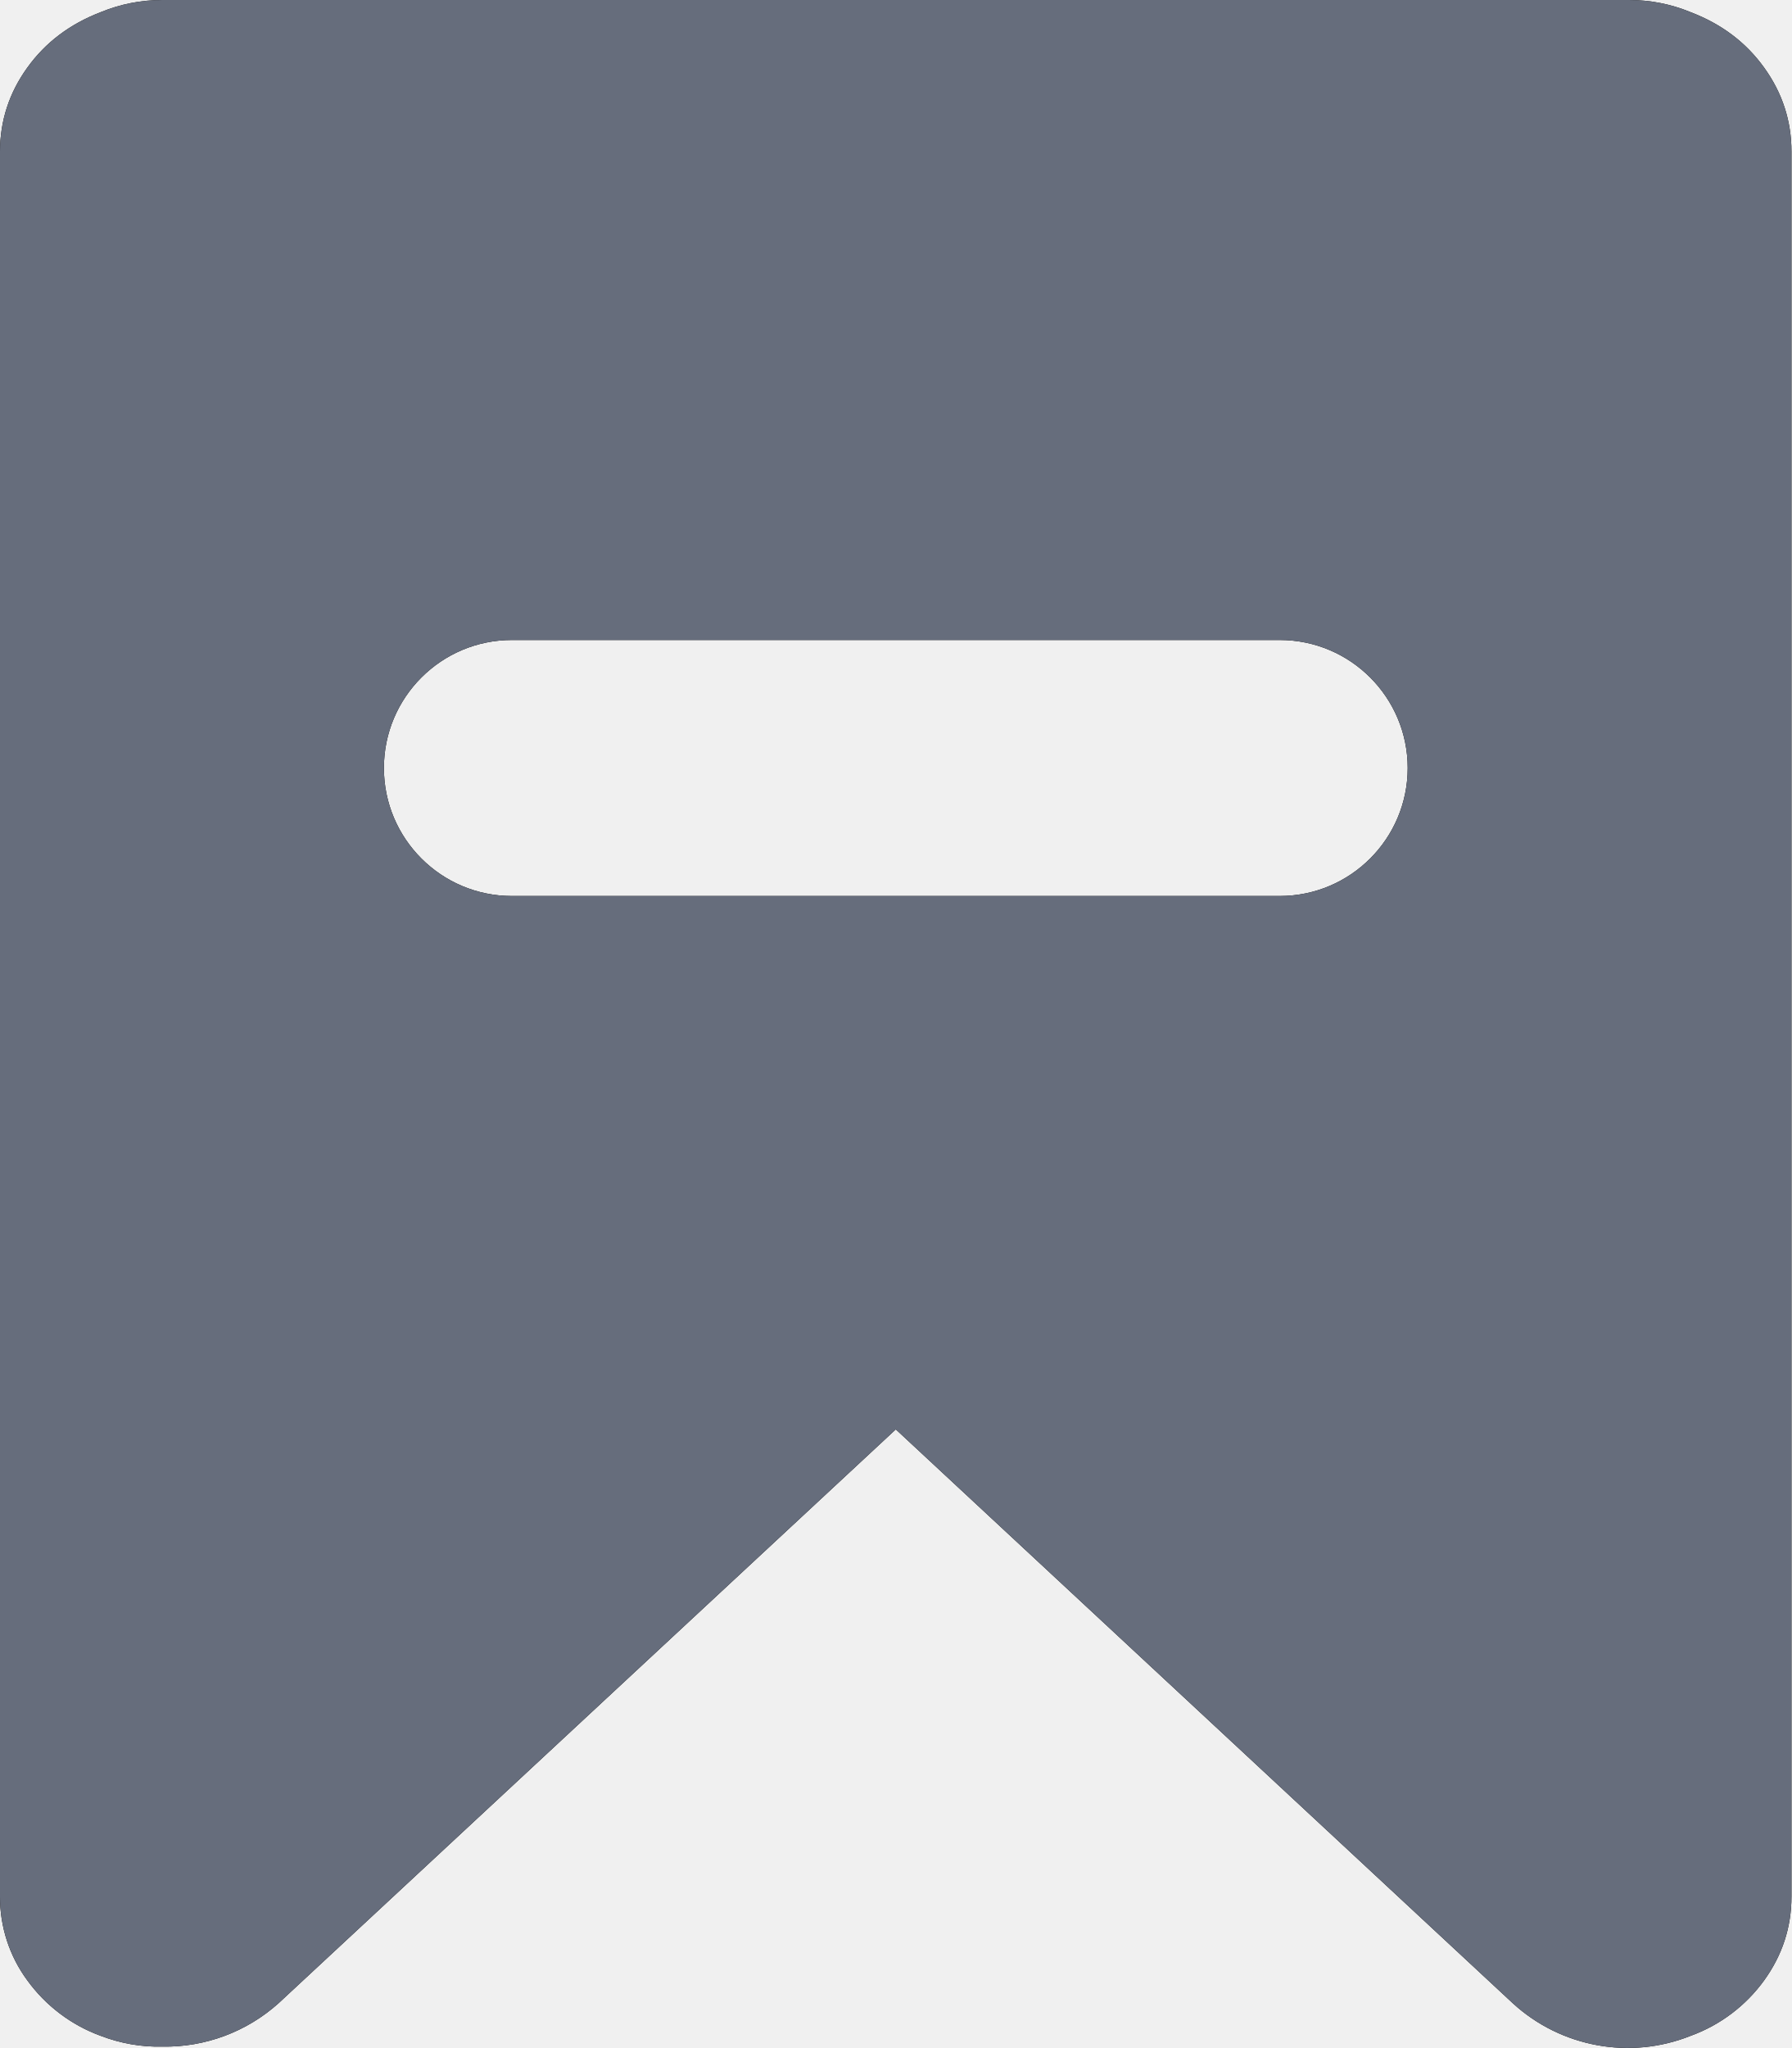
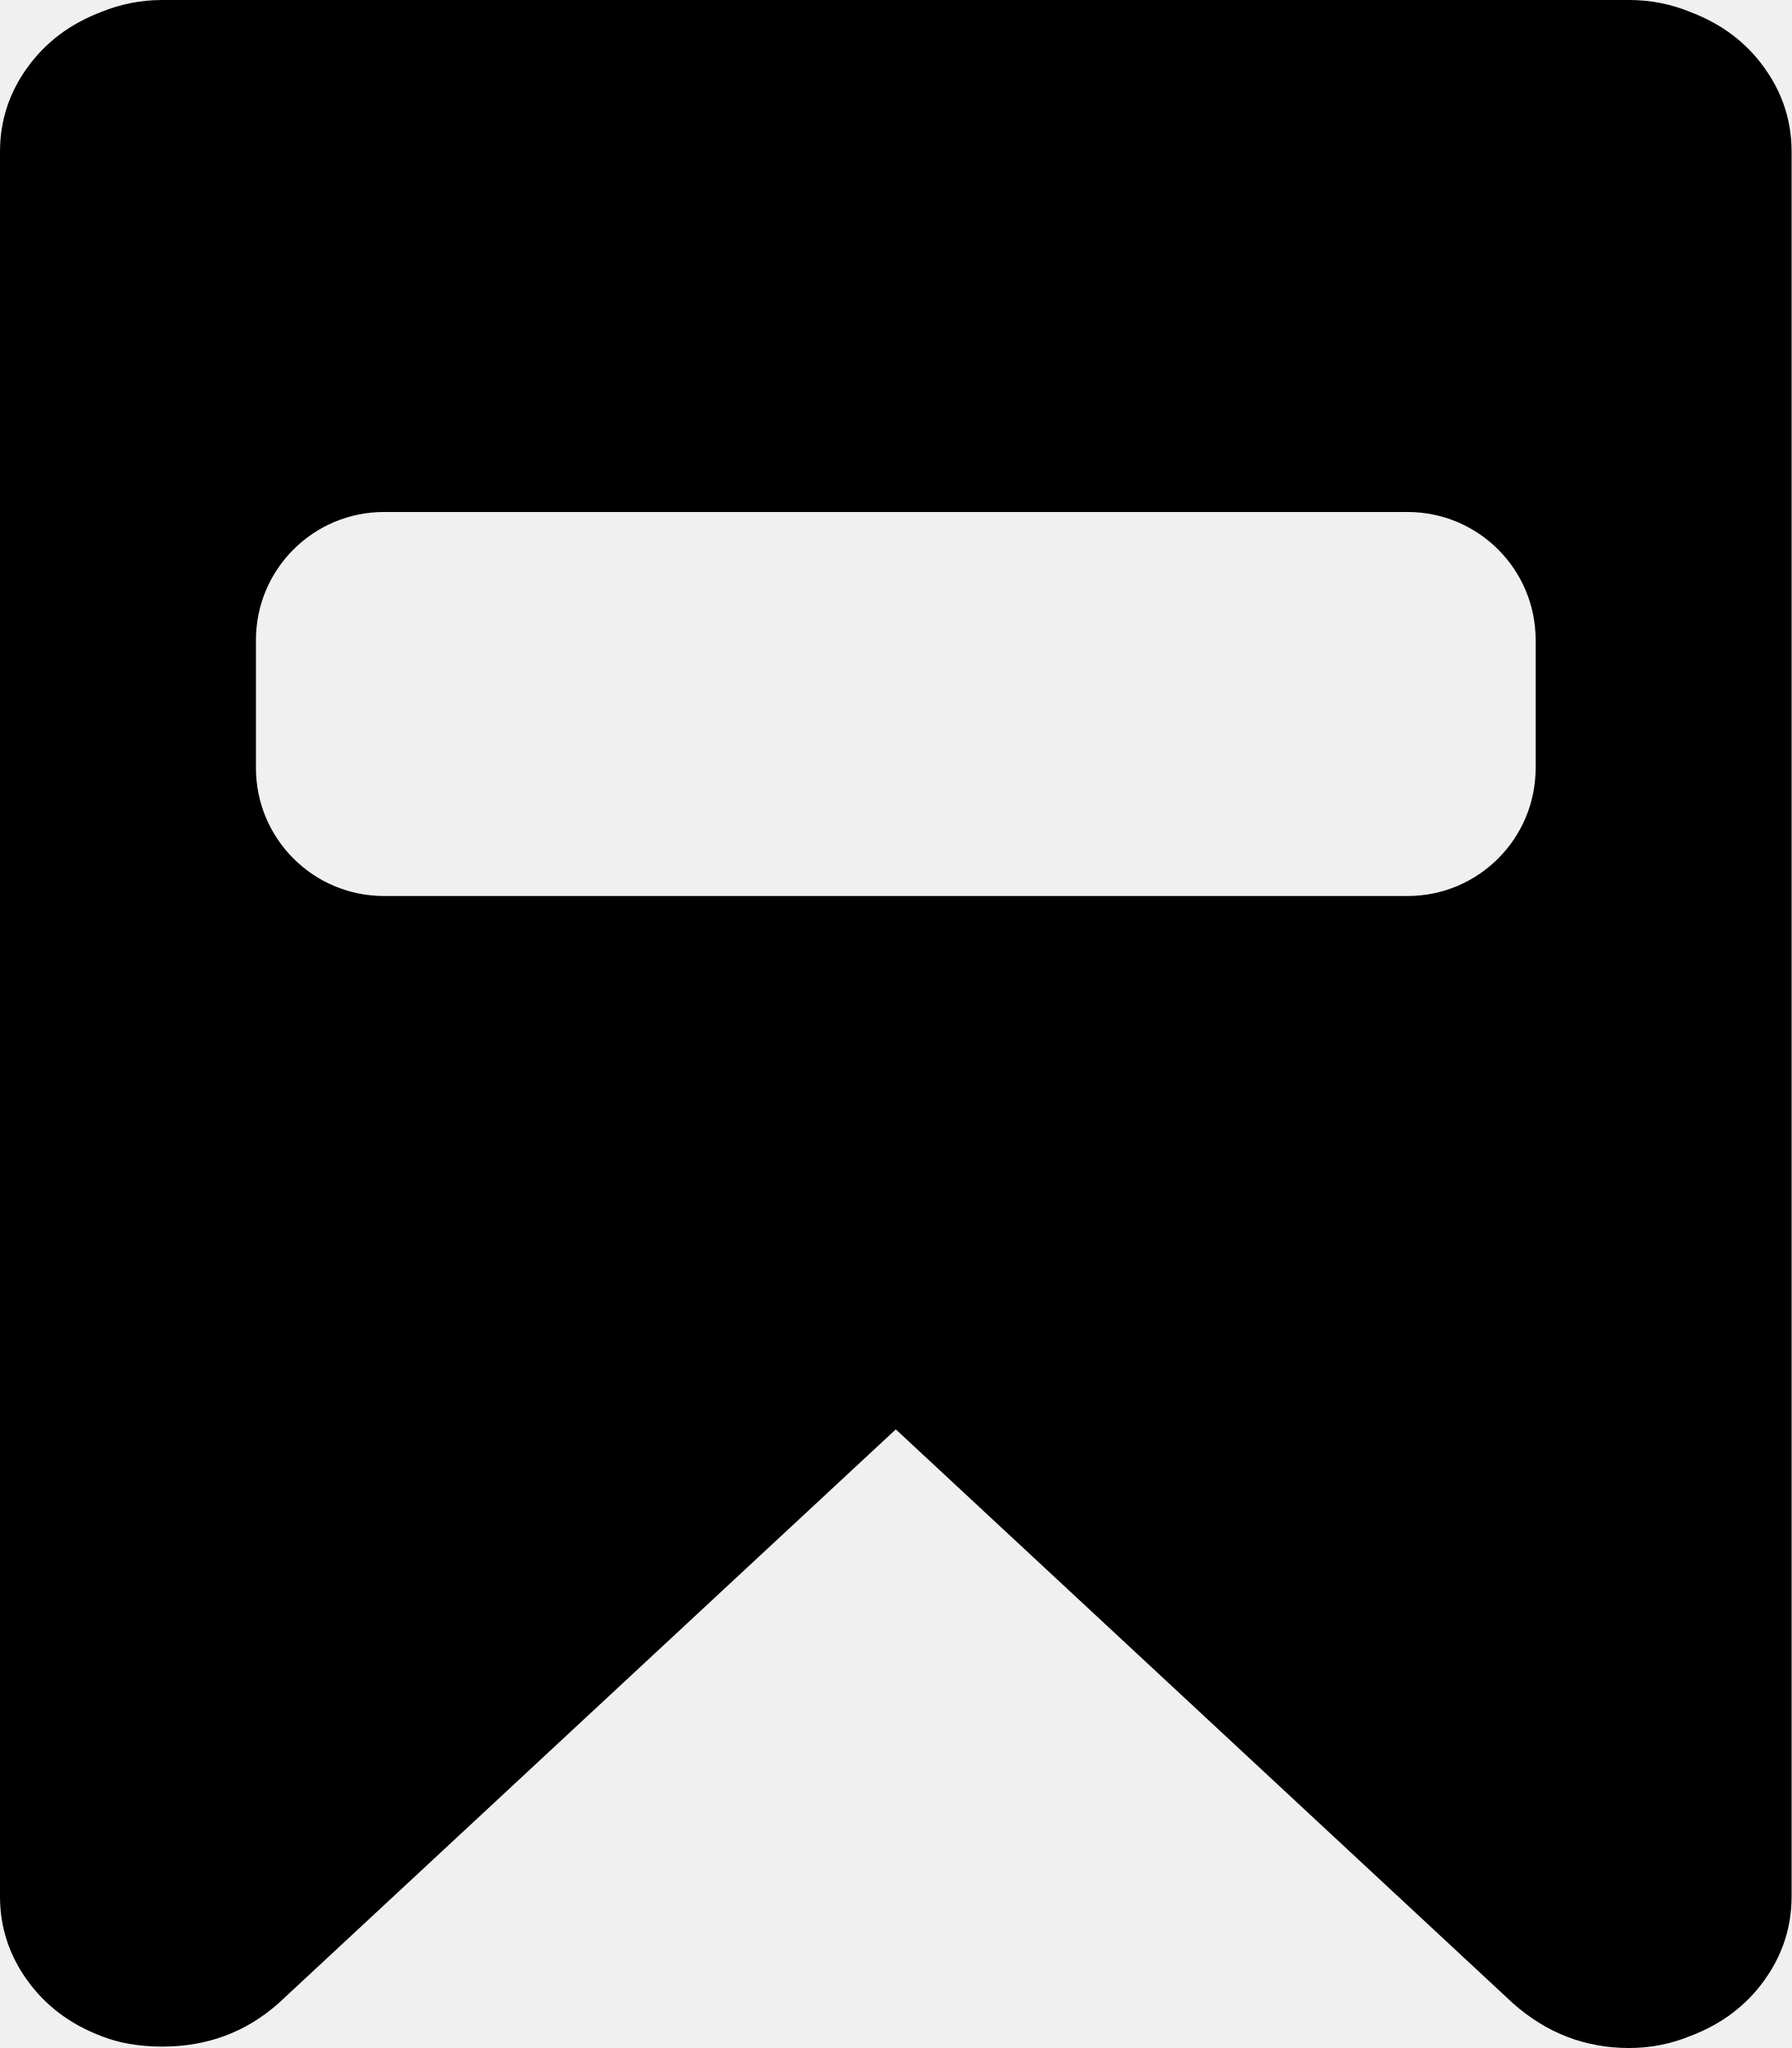
<svg xmlns="http://www.w3.org/2000/svg" xmlns:xlink="http://www.w3.org/1999/xlink" width="14px" height="16px" viewBox="0 0 14 16" version="1.1">
  <defs>
-     <path d="M0.213,0.529 C0.355,0.331 0.547,0.187 0.787,0.095 C0.94,0.032 1.101,0 1.27,0 L12.73,0 C12.898,0 13.058,0.032 13.211,0.095 C13.452,0.187 13.644,0.331 13.786,0.529 C13.928,0.726 13.999,0.945 13.999,1.184 L13.999,14.816 C13.999,15.056 13.928,15.274 13.786,15.471 C13.642,15.67 13.442,15.821 13.211,15.905 C12.738,16.094 12.198,15.995 11.822,15.651 L7,11.167 L2.176,15.651 C1.927,15.874 1.603,15.995 1.269,15.989 C1.104,15.993 0.941,15.964 0.787,15.905 C0.557,15.821 0.357,15.67 0.213,15.471 C0.073,15.281 -0.001,15.052 1.94290723e-16,14.816 L1.94290723e-16,1.185 C1.94290723e-16,0.945 0.071,0.726 0.213,0.529 Z M4,5 C3.448,5 3,5.448 3,6 C3,6.552 3.448,7 4,7 L10,7 C10.552,7 11,6.552 11,6 C11,5.448 10.552,5 10,5 L4,5 Z" id="path-1" />
+     <path d="M5.213,4.529 C5.355,4.331 5.547,4.187 5.787,4.095 C5.94,4.032 6.101,4 6.269,4 L17.731,4 C17.899,4 18.059,4.032 18.212,4.095 C18.453,4.187 18.645,4.331 18.787,4.529 C18.929,4.726 19,4.945 19,5.184 L19,18.816 C19,19.055 18.929,19.274 18.787,19.471 C18.645,19.669 18.453,19.813 18.212,19.905 C18.059,19.968 17.899,20 17.731,20 C17.388,20 17.086,19.884 16.823,19.651 L12,15.167 L7.176,19.651 C6.921,19.877 6.619,19.989 6.269,19.989 C6.086,19.989 5.926,19.961 5.787,19.905 C5.547,19.813 5.355,19.669 5.213,19.471 C5.071,19.274 5,19.055 5,18.816 L5,5.185 C5,4.945 5.071,4.726 5.213,4.529 Z M8,8 C7.448,8 7,8.448 7,9 L7,10 C7,10.552 7.448,11 8,11 L16,11 C16.552,11 17,10.552 17,10 L17,9 C17,8.448 16.552,8 16,8 L8,8 Z" id="path-1" />
  </defs>
-   <g id="Screen" stroke="none" stroke-width="1" fill="none" fill-rule="evenodd">
-     <g id="Sign-in" transform="translate(-429, -669)">
-       <g id="bookmark-remove" transform="translate(429, 669)">
-         <g id="a-link" fill="#000000" fill-rule="nonzero">
-           <path d="M0.213,0.529 C0.355,0.331 0.547,0.187 0.787,0.095 C0.94,0.032 1.101,0 1.27,0 L12.73,0 C12.898,0 13.058,0.032 13.211,0.095 C13.452,0.187 13.644,0.331 13.786,0.529 C13.928,0.726 13.999,0.945 13.999,1.184 L13.999,14.816 C13.999,15.056 13.928,15.274 13.786,15.471 C13.642,15.67 13.442,15.821 13.211,15.905 C12.738,16.094 12.198,15.995 11.822,15.651 L7,11.167 L2.176,15.651 C1.927,15.874 1.603,15.995 1.269,15.989 C1.104,15.993 0.941,15.964 0.787,15.905 C0.557,15.821 0.357,15.67 0.213,15.471 C0.073,15.281 -0.001,15.052 1.94290723e-16,14.816 L1.94290723e-16,1.185 C1.94290723e-16,0.945 0.071,0.726 0.213,0.529 Z M4,5 C3.448,5 3,5.448 3,6 C3,6.552 3.448,7 4,7 L10,7 C10.552,7 11,6.552 11,6 C11,5.448 10.552,5 10,5 L4,5 Z" id="a" />
-         </g>
-         <g id="Clipped">
-           <mask id="mask-2" fill="white">
-             <use xlink:href="#path-1" />
-           </mask>
-           <g id="a" />
-           <g id="Group" mask="url(#mask-2)" fill="#666d7c" fill-rule="nonzero">
-             <g transform="translate(-6, -4)" id="Shape">
-               <polygon points="0 0 24 0 24 24 0 24" />
-             </g>
-           </g>
-         </g>
-       </g>
+   <g id="Symbols" stroke="none" stroke-width="1" fill="none" fill-rule="evenodd">
+     <g id="Icon/Bookmark-Copy" transform="translate(-5, -4)">
+       <mask id="mask-2" fill="white">
+         <use xlink:href="#path-1" />
+       </mask>
+       <use id="Combined-Shape" fill="currentColor" fill-rule="nonzero" xlink:href="#path-1" />
    </g>
  </g>
</svg>
